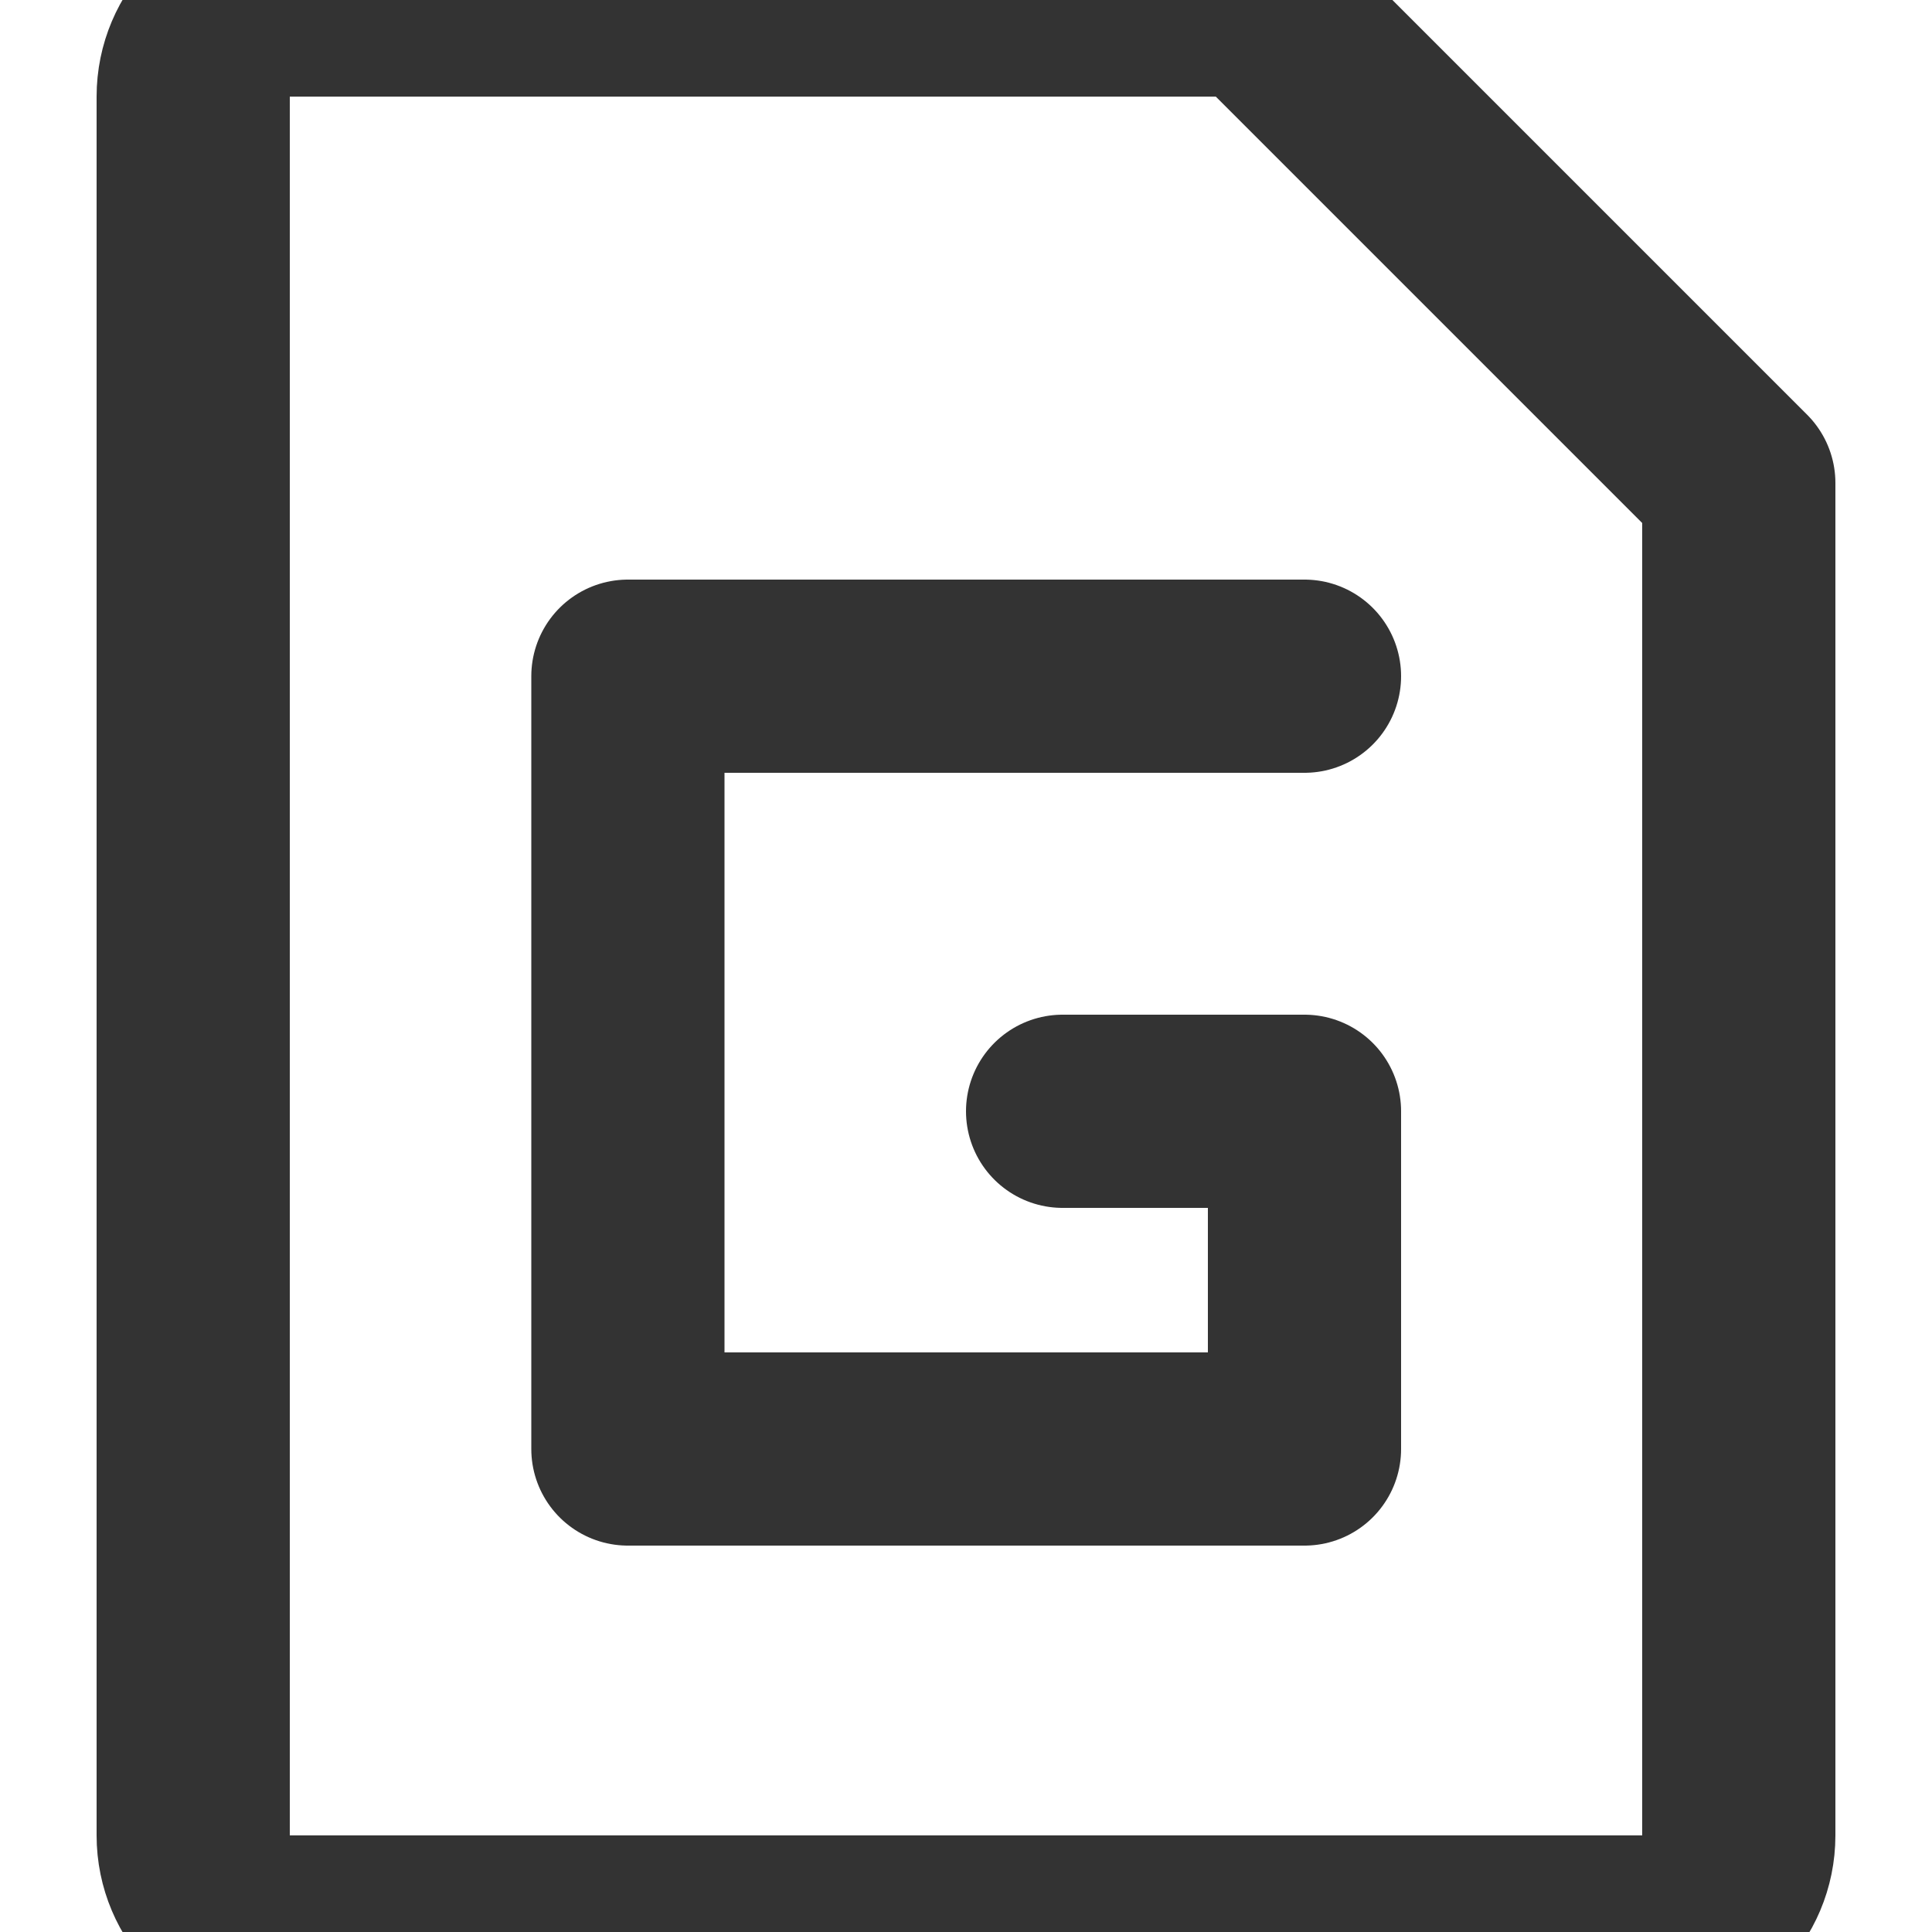
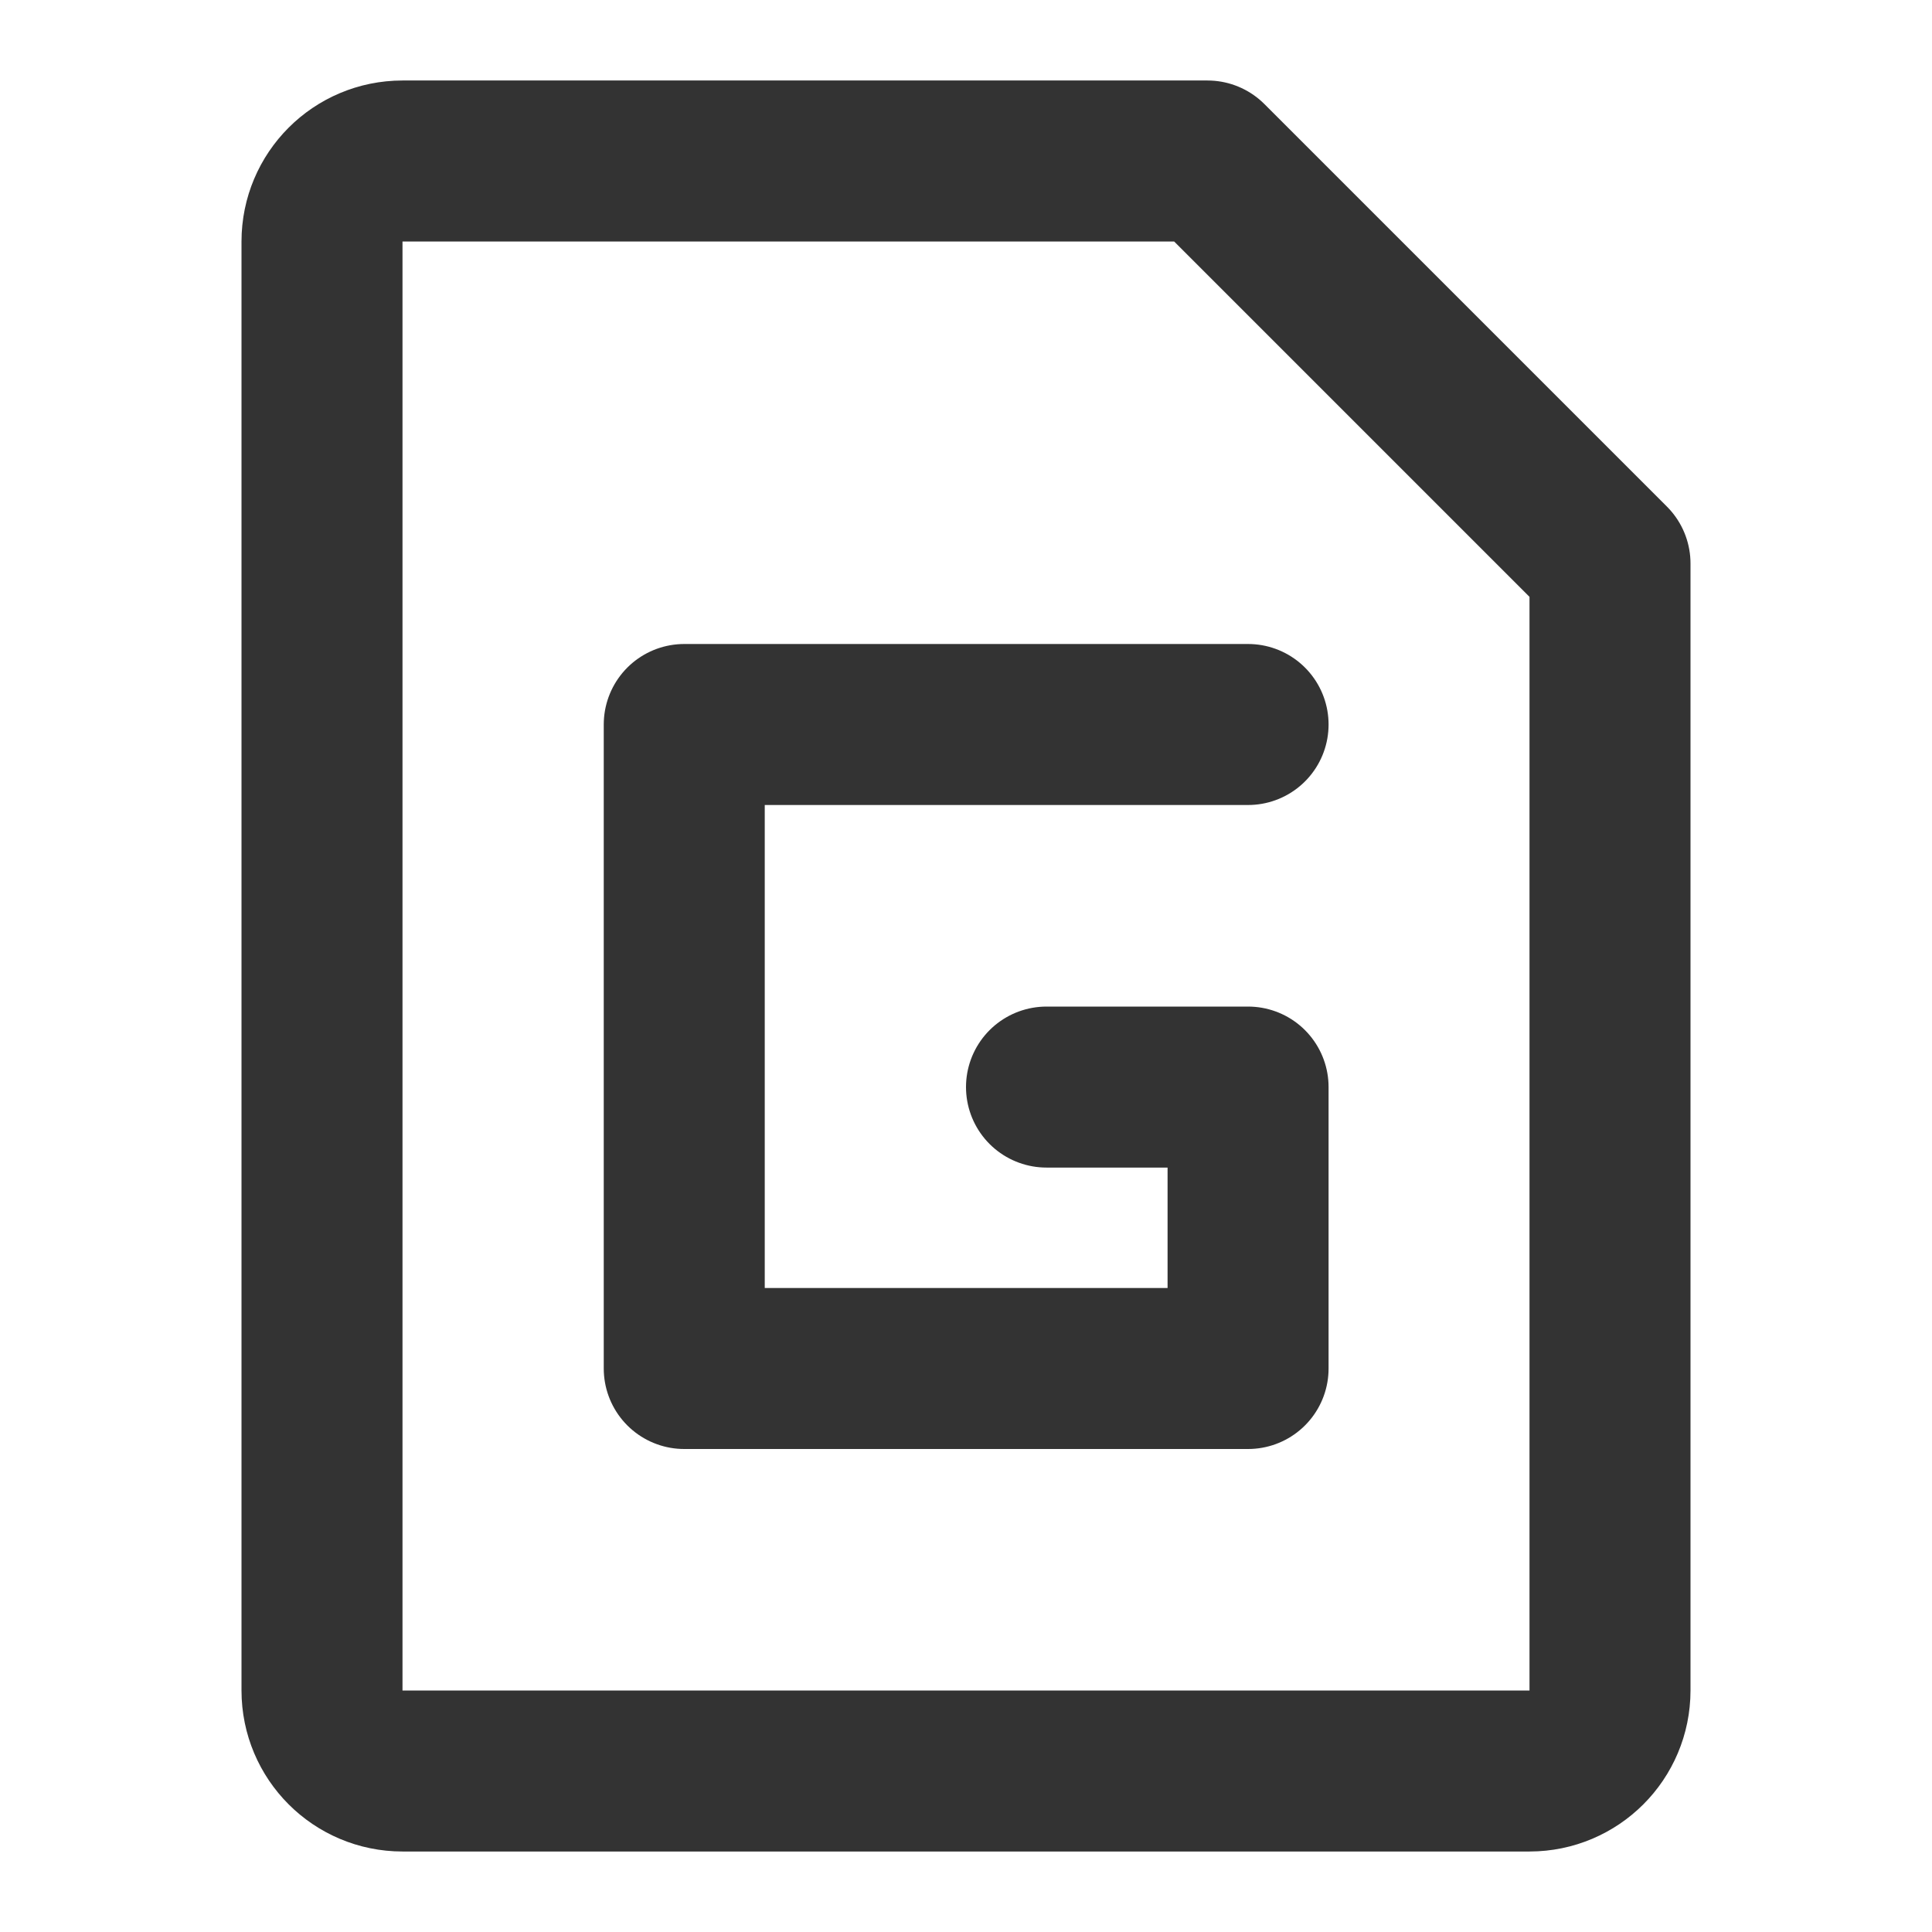
- <svg xmlns="http://www.w3.org/2000/svg" width="24" height="24" viewBox="8.0 4.0 32.0 40.0" fill="none">
+ <svg xmlns="http://www.w3.org/2000/svg" width="24" height="24" viewBox="0 0 48 48" fill="none">
  <path d="M10 4H30L40 14V42C40 43.105 39.105 44 38 44H10C8.895 44 8 43.105 8 42V6C8 4.895 8.895 4 10 4Z" fill="none" stroke="#333" stroke-width="4" stroke-linejoin="round" />
  <path d="M31.008 18H17V34H31.008V27.008H26" stroke="#333" stroke-width="4" stroke-linecap="round" stroke-linejoin="round" />
</svg>
